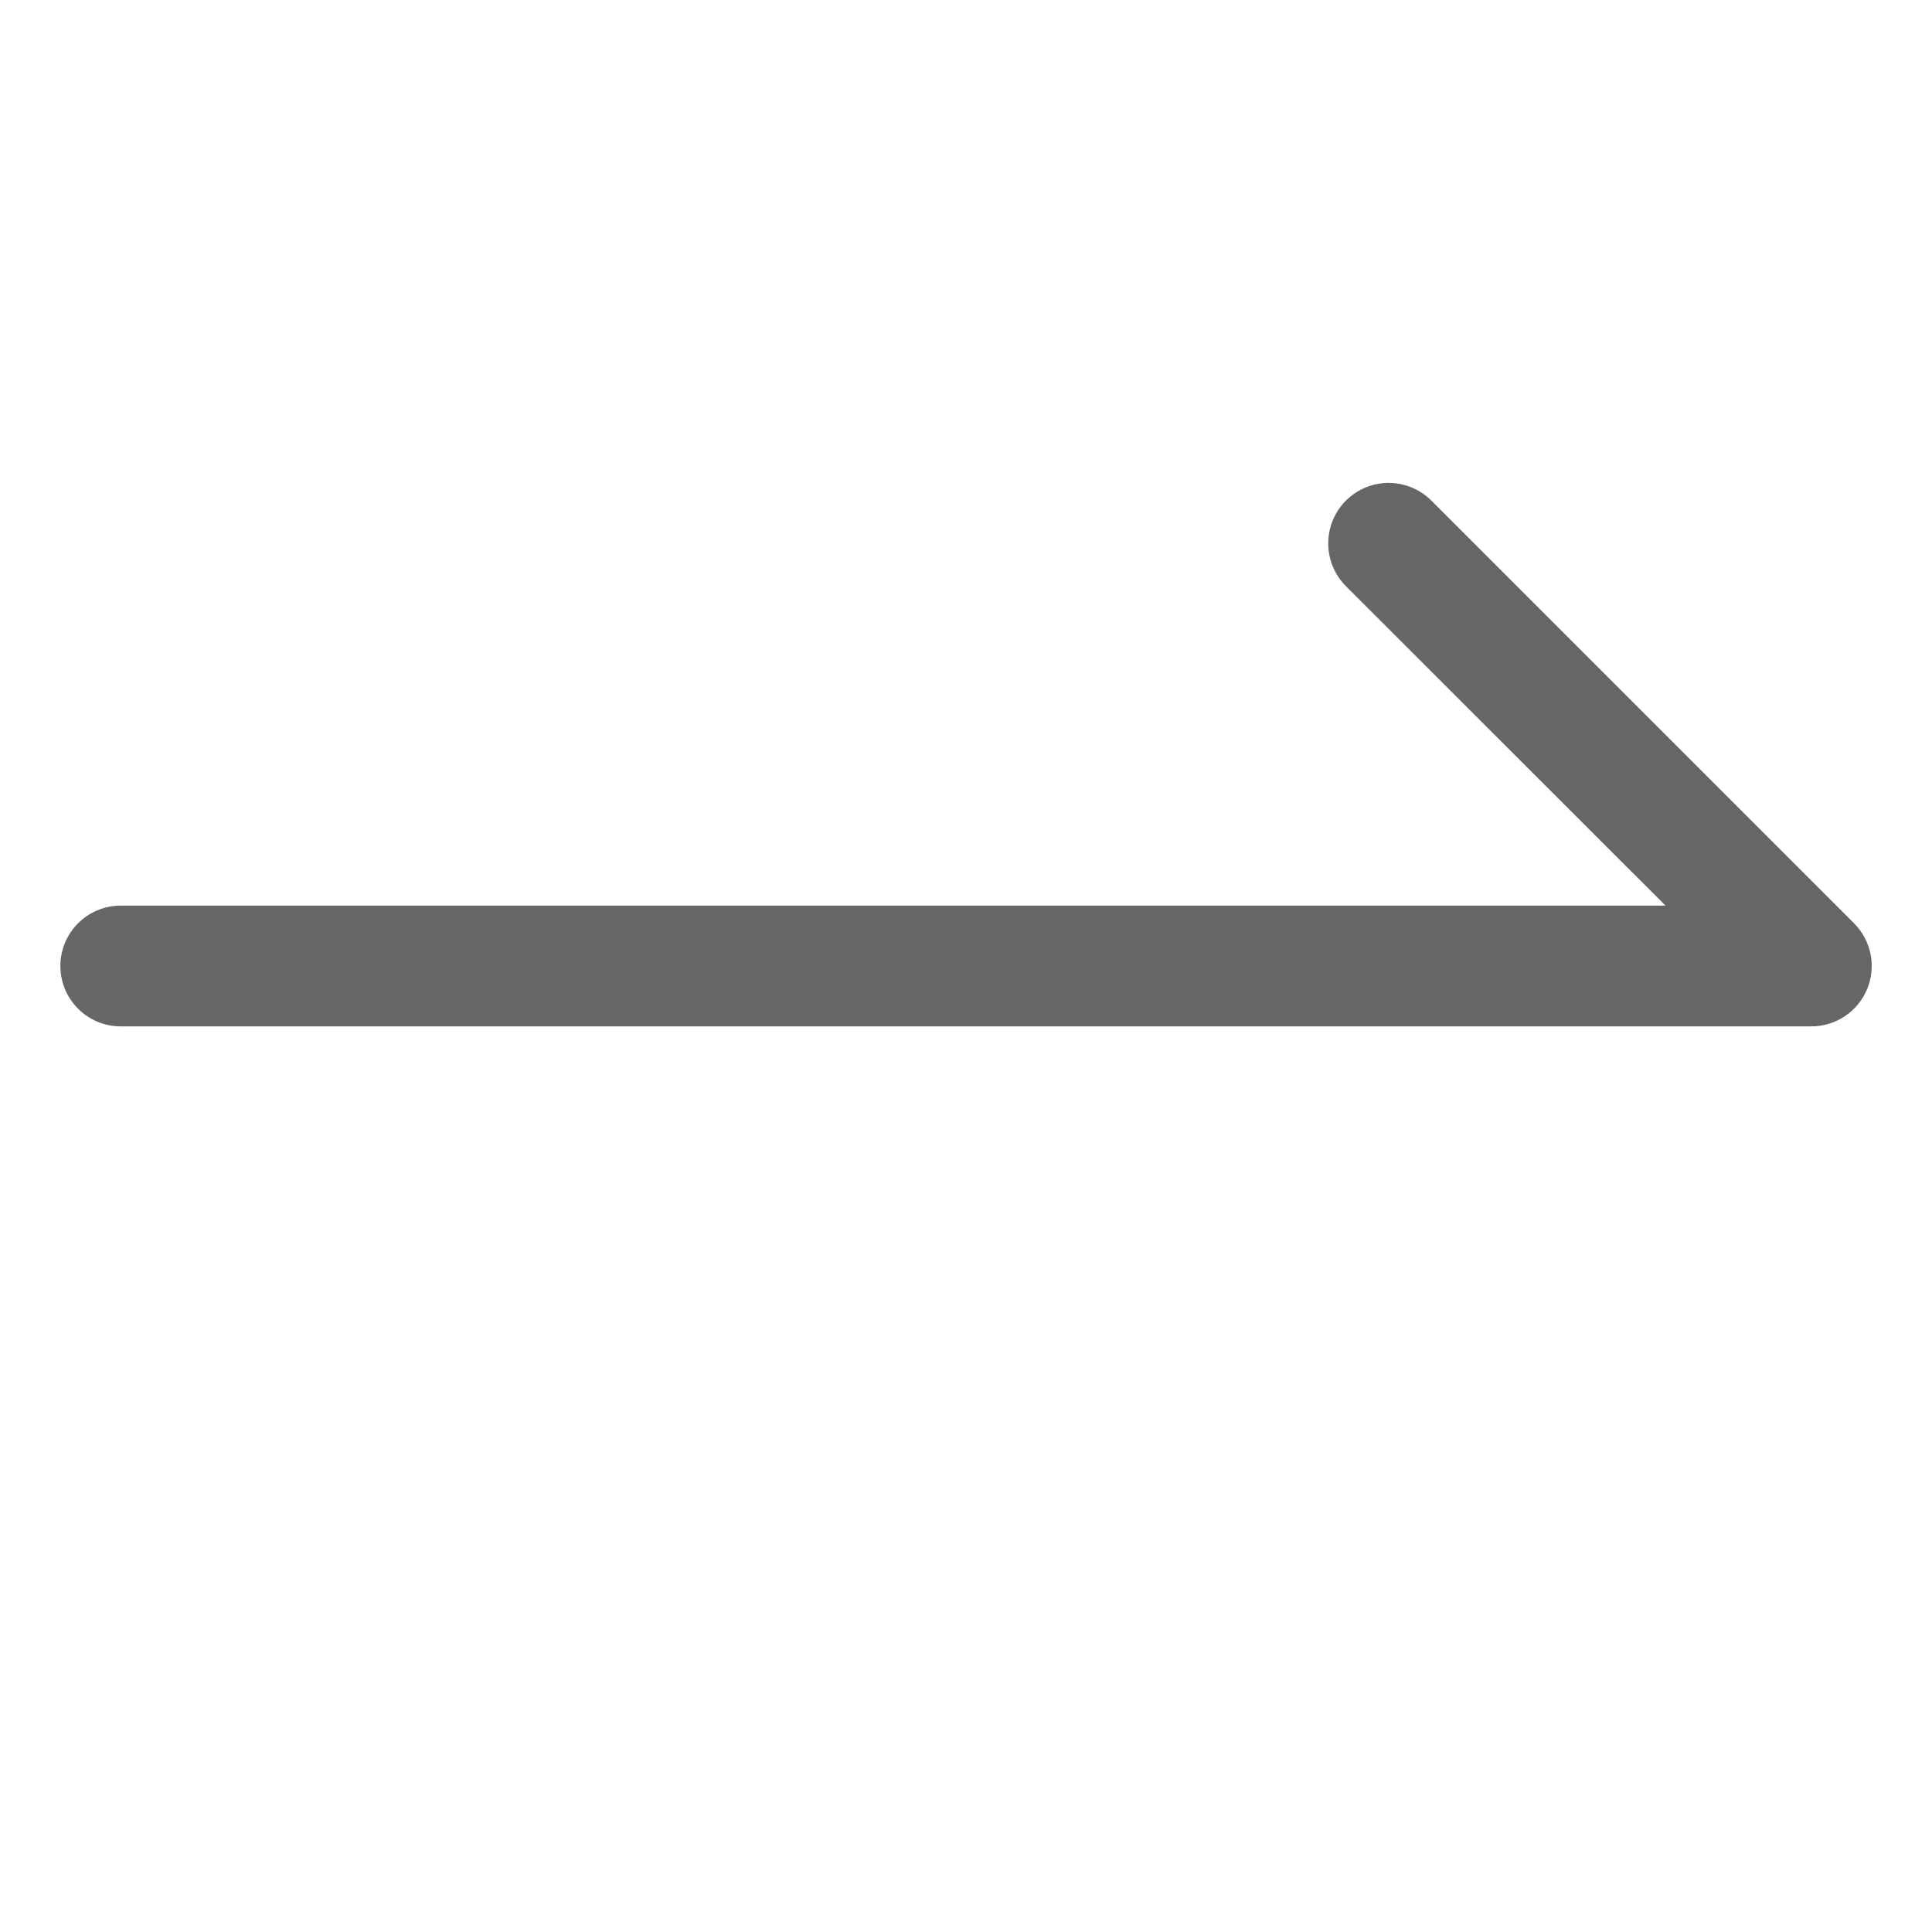
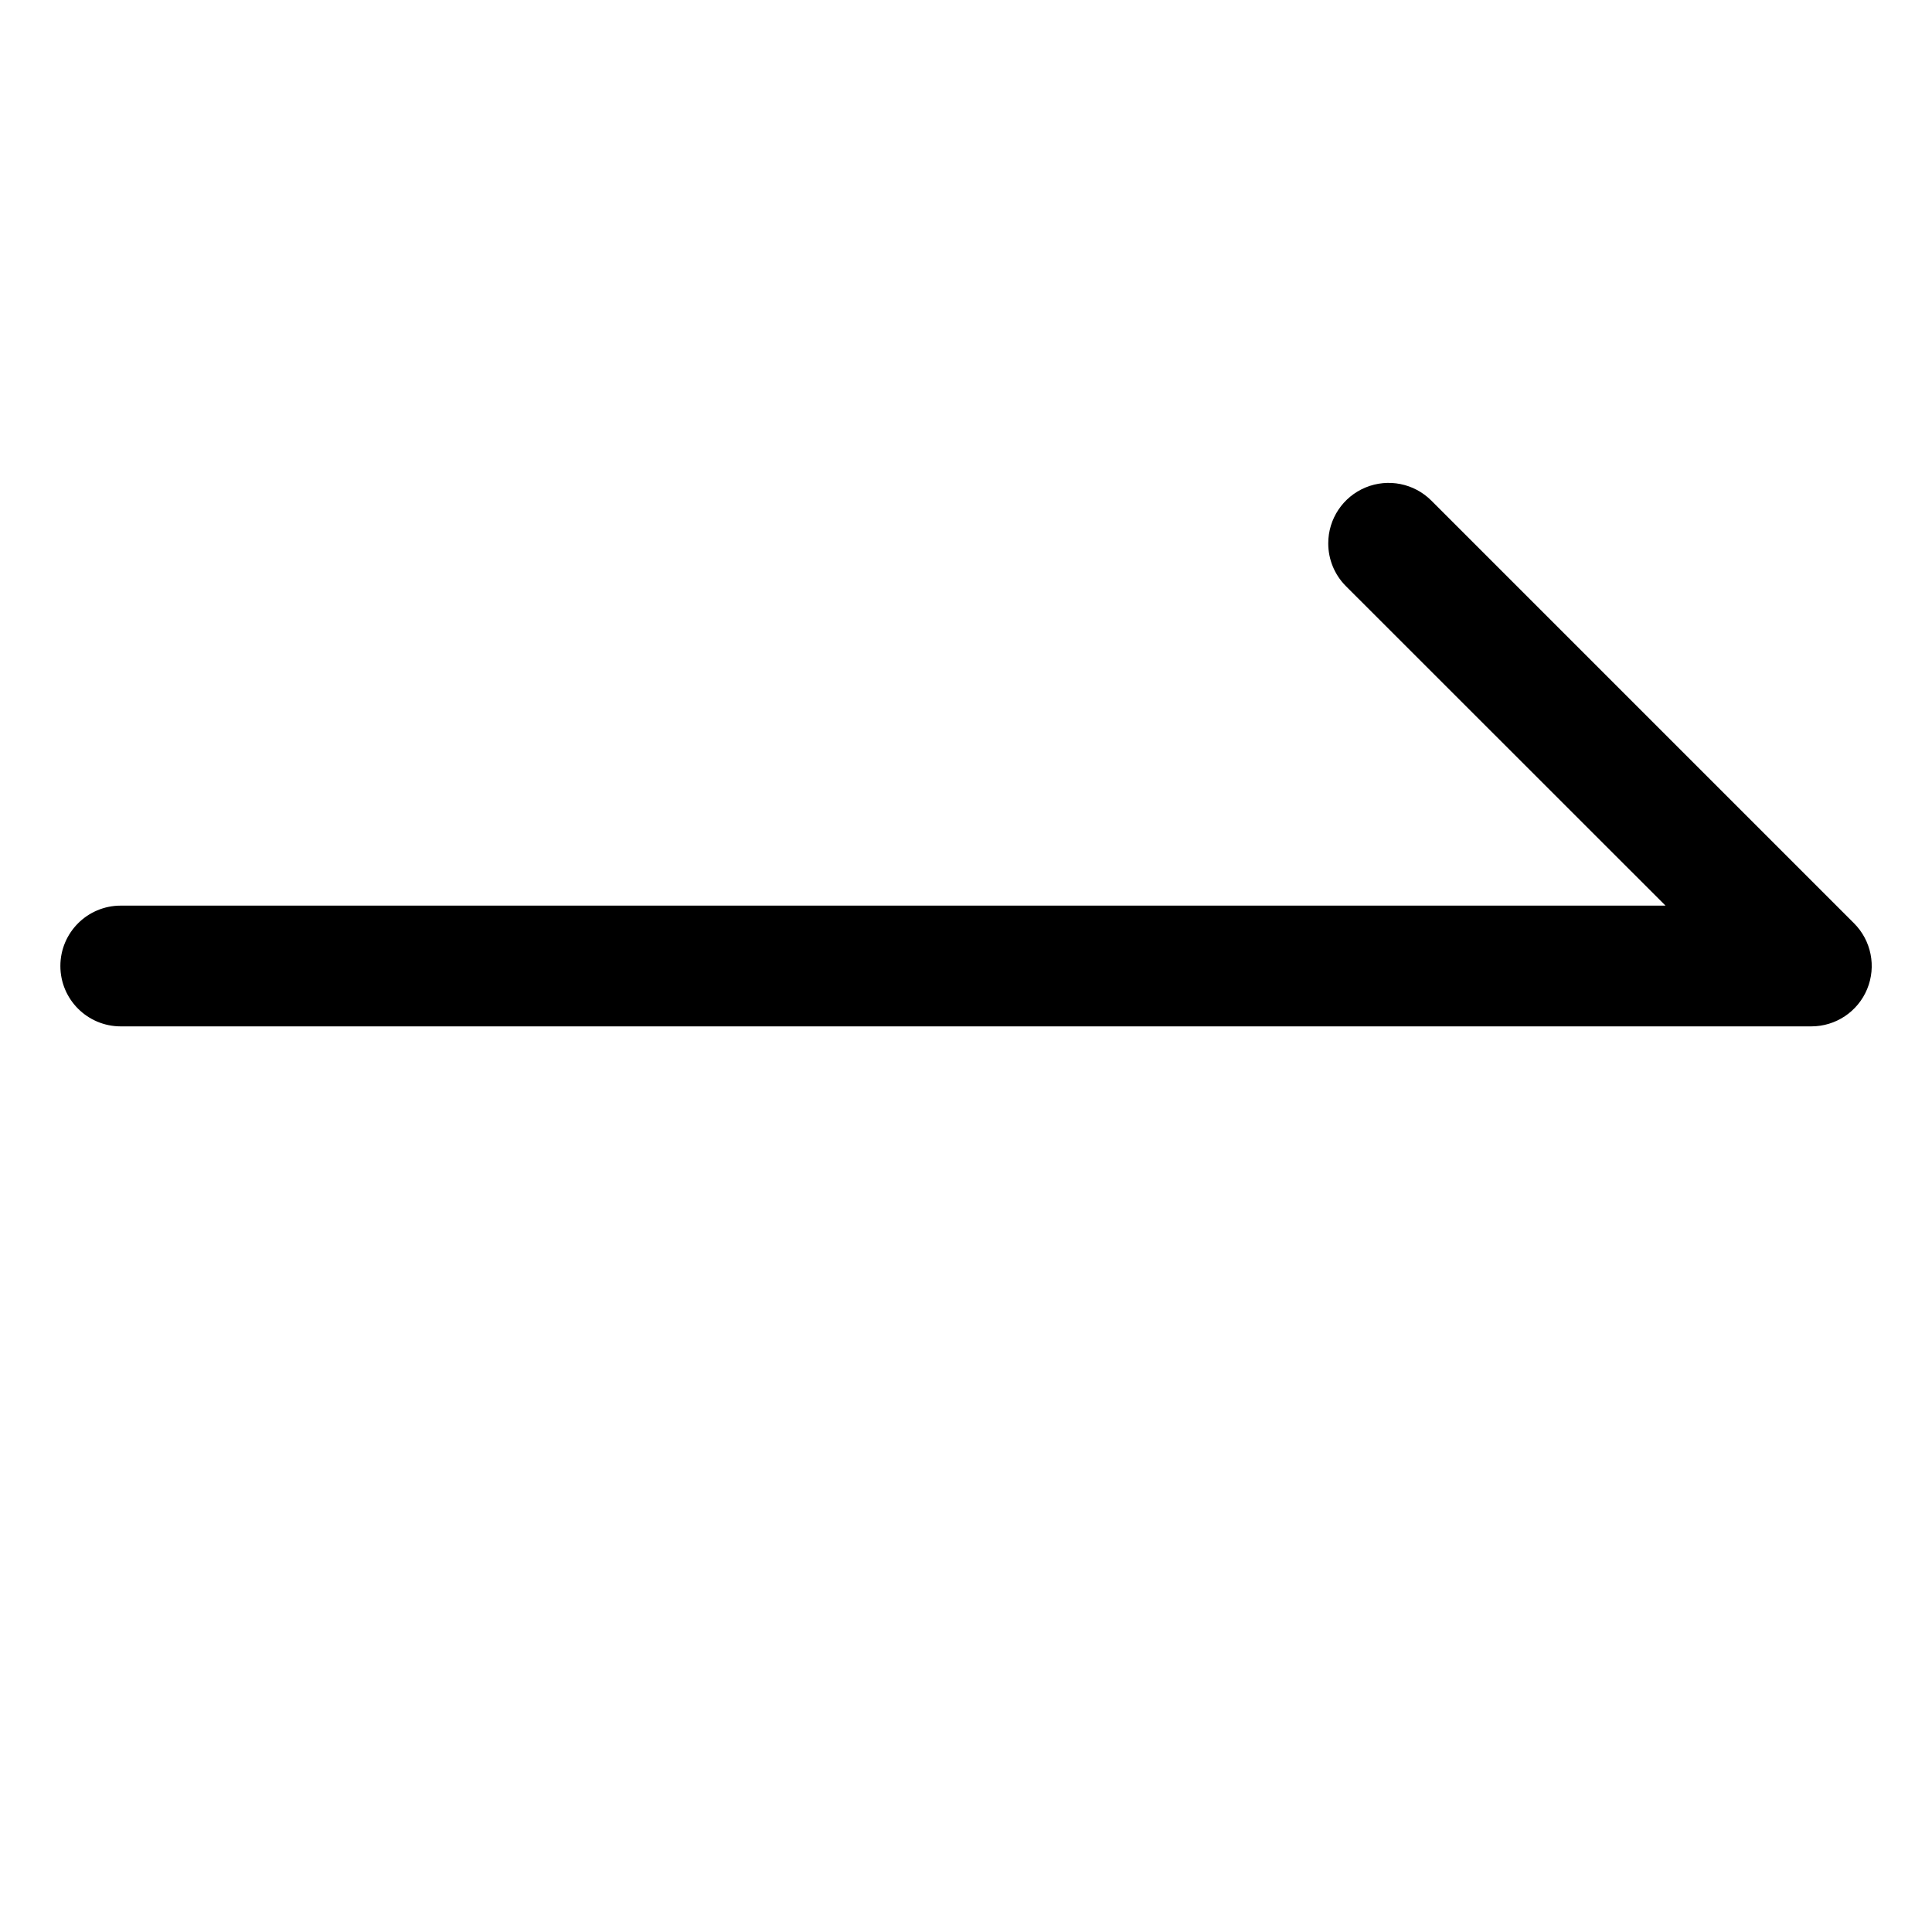
- <svg xmlns="http://www.w3.org/2000/svg" viewBox="0 0 1024 1024">
-   <path fill="#666" d="M704 288a32 32 0 0 0 9.344 22.656L882.752 480H64a32 32 0 0 0 0 64h896a32 32 0 0 0 22.656-54.656l-224-224A32 32 0 0 0 704 288" />
+ <svg xmlns="http://www.w3.org/2000/svg" viewBox="0 0 1024 1024" fill="currentColor">
+   <path d="M704 288a32 32 0 0 0 9.344 22.656L882.752 480H64a32 32 0 0 0 0 64h896a32 32 0 0 0 22.656-54.656l-224-224A32 32 0 0 0 704 288" />
</svg>
